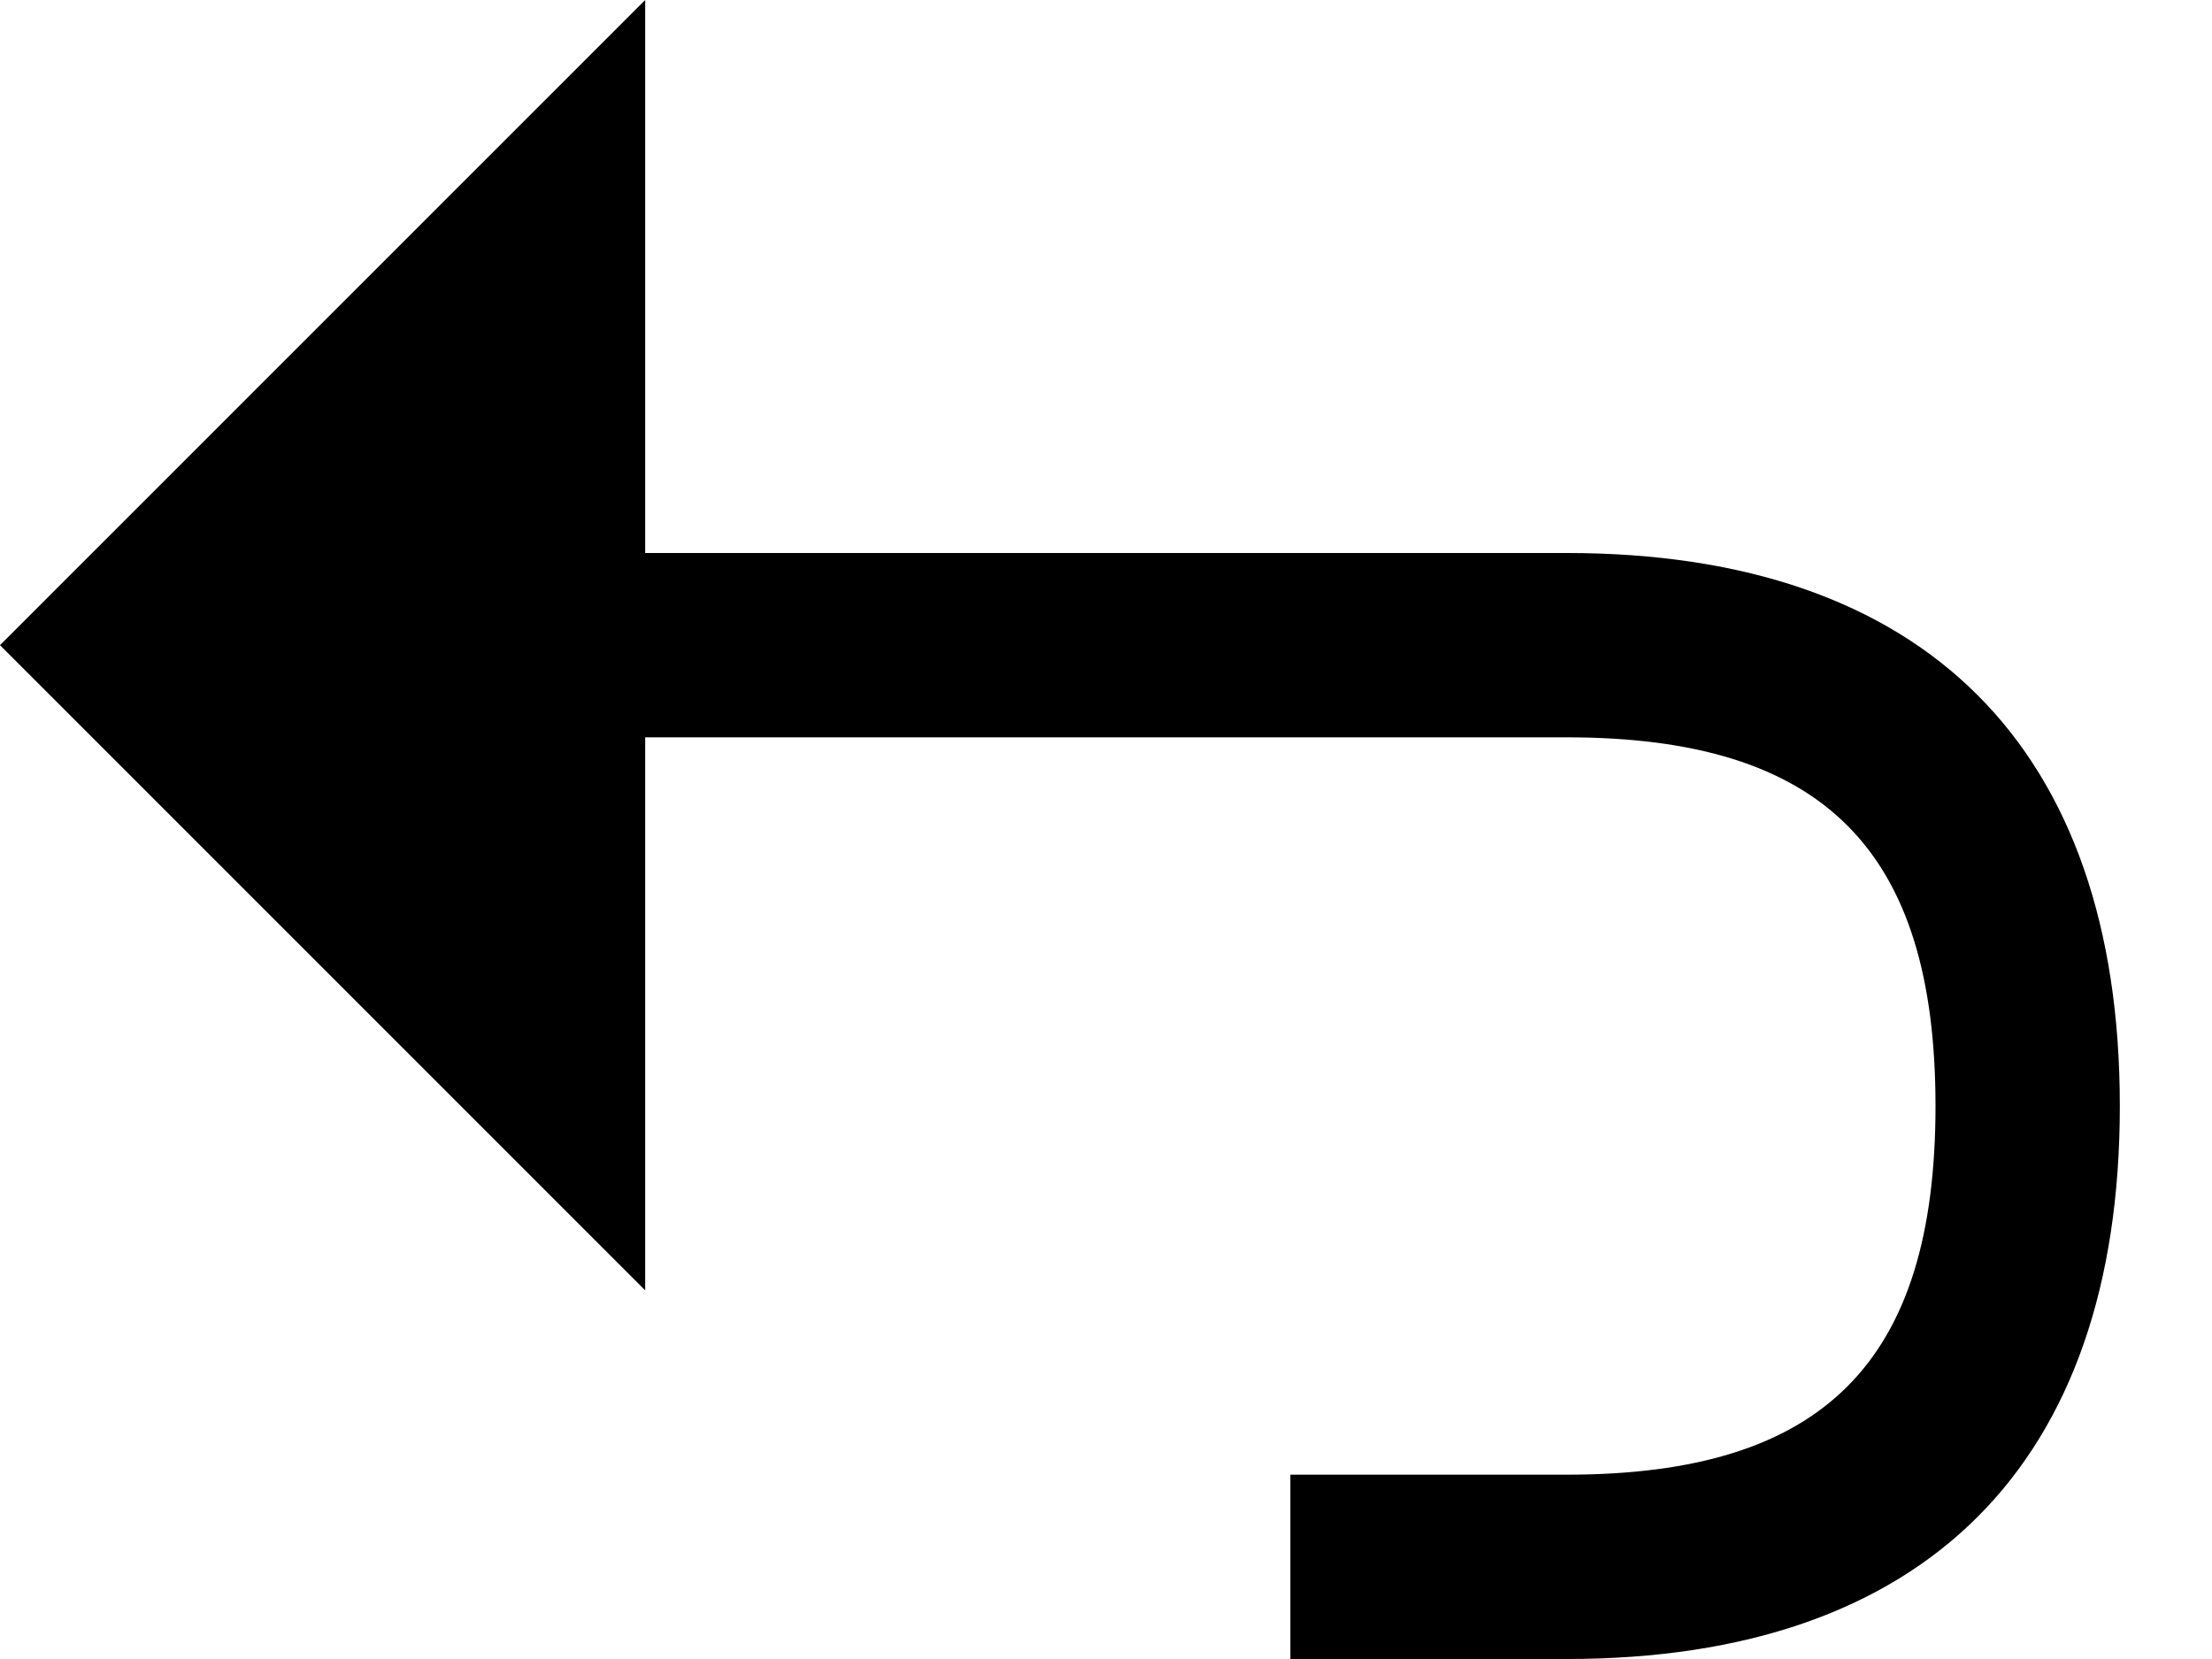
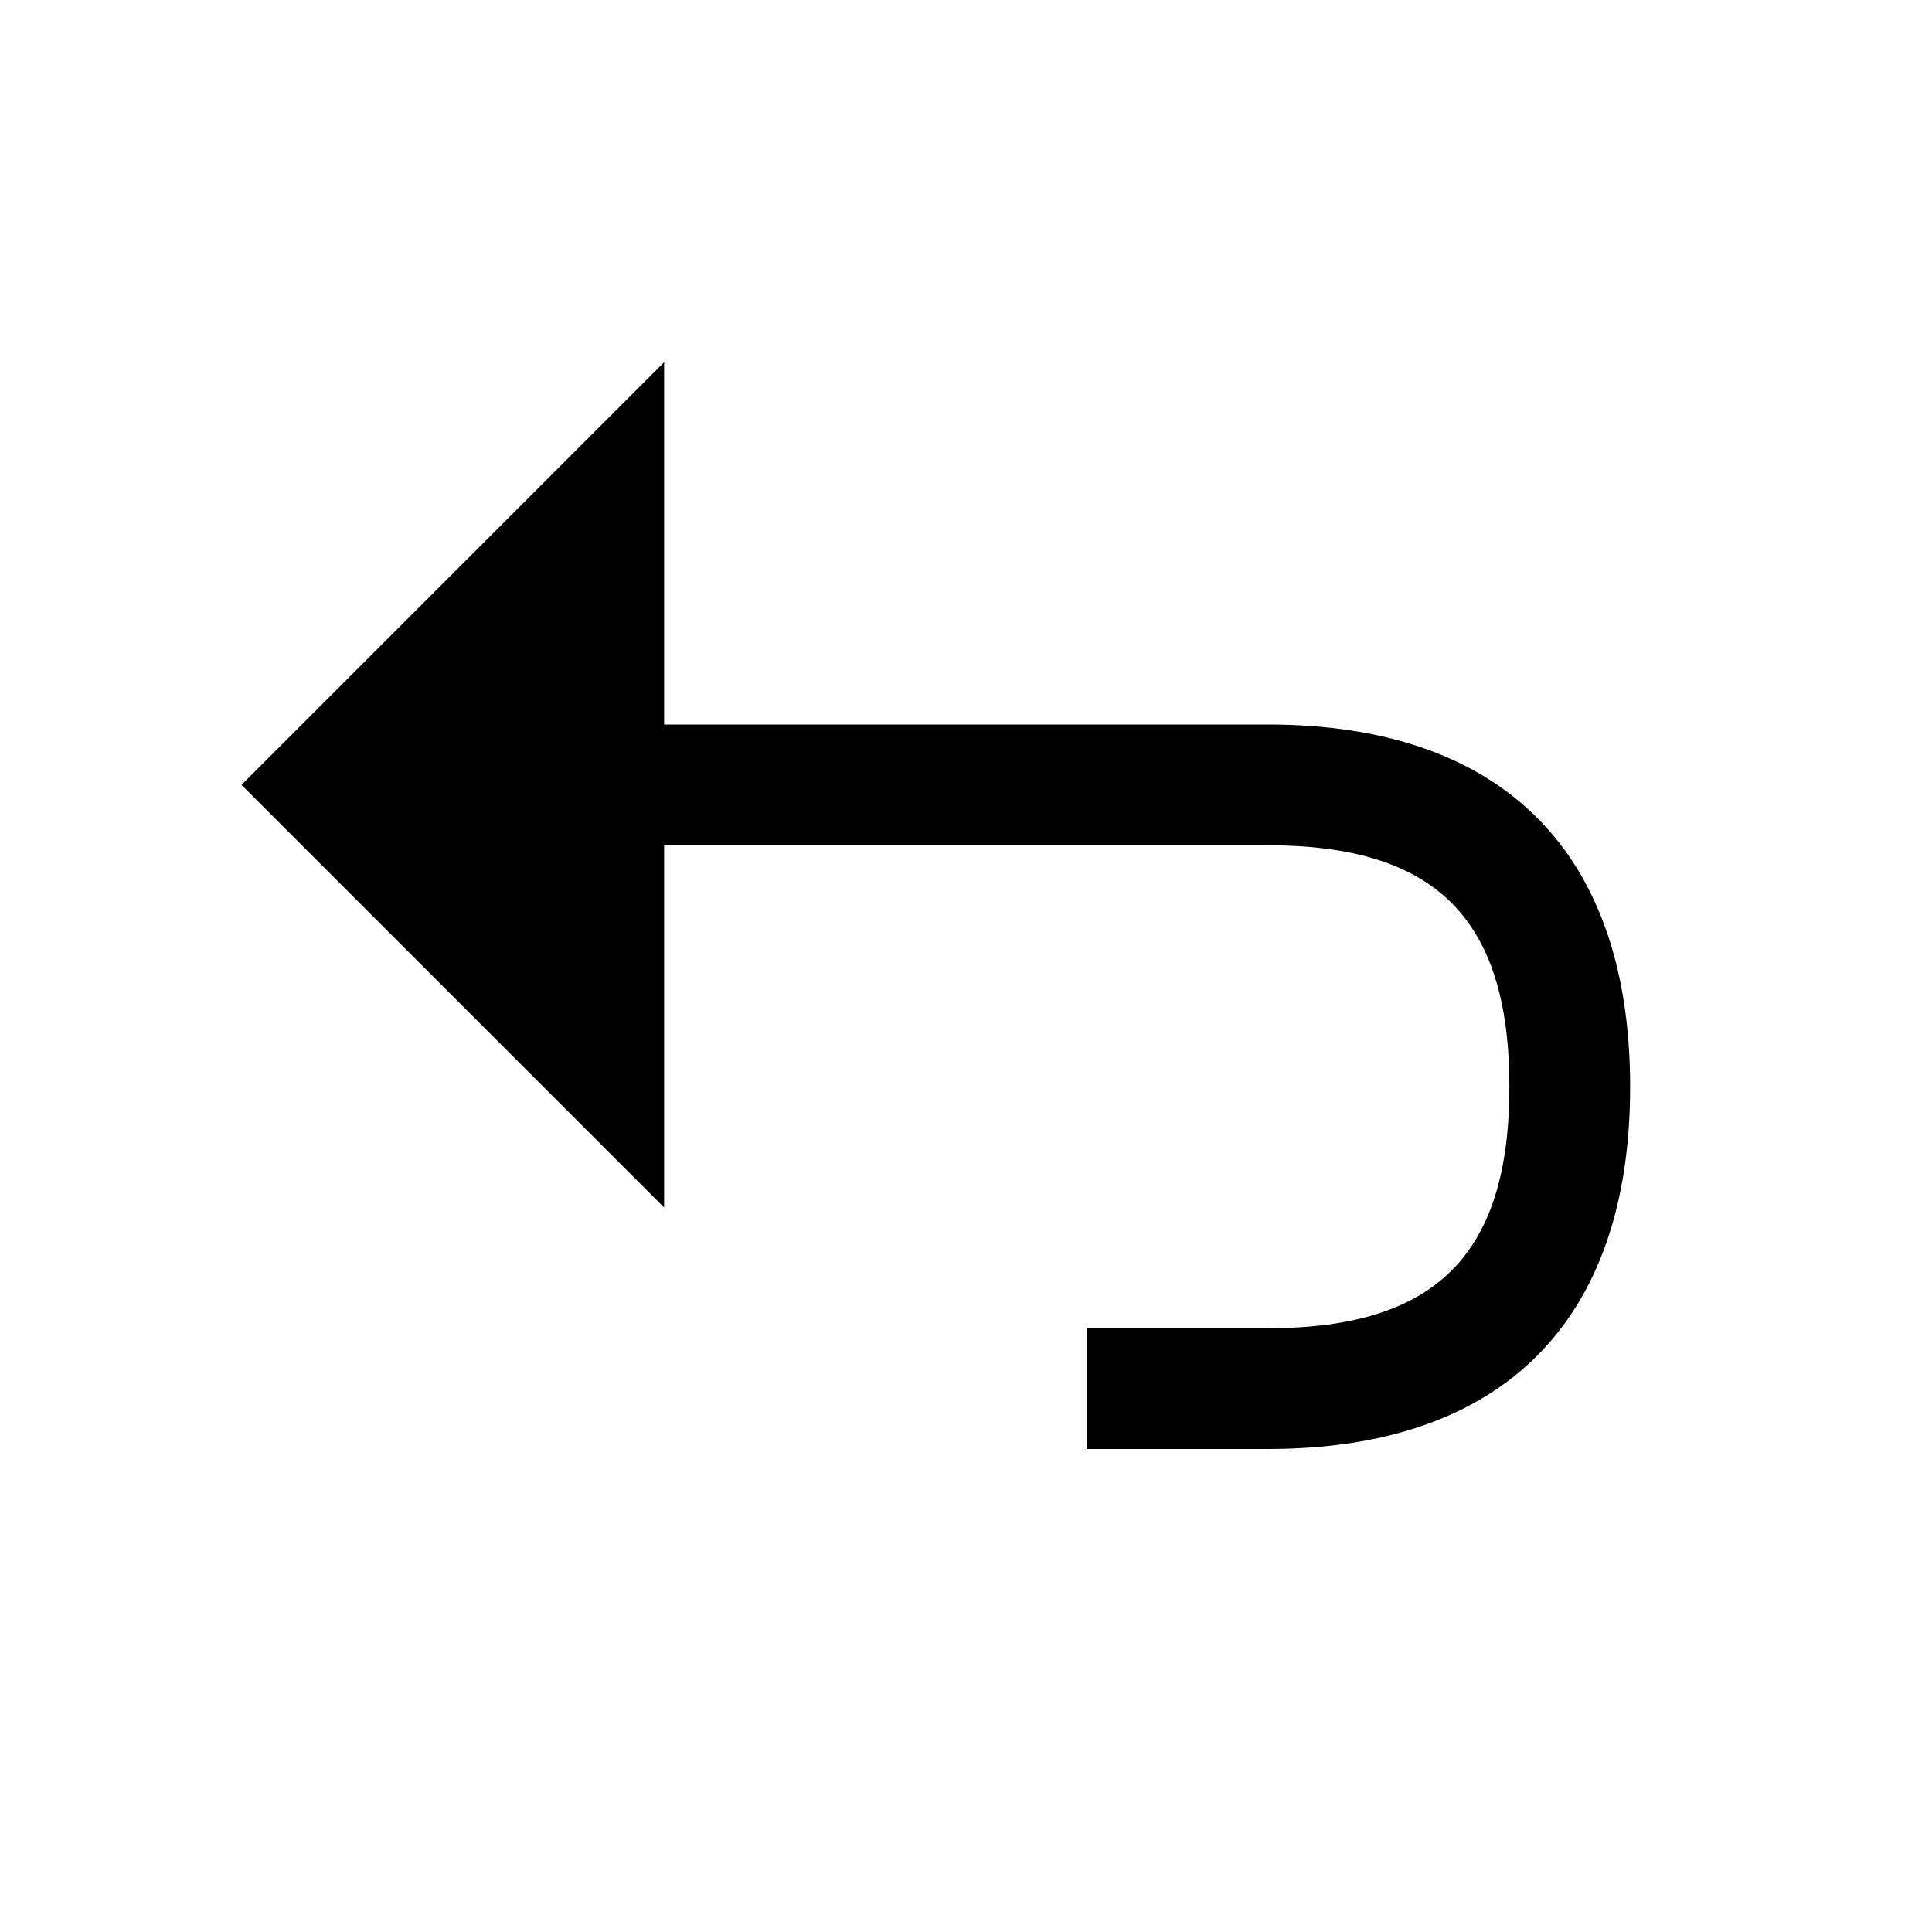
- <svg xmlns="http://www.w3.org/2000/svg" xmlns:xlink="http://www.w3.org/1999/xlink" width="12" height="9" viewBox="0 0 12 9">
-   <defs>
-     <path id="editor_undo-a" d="M5.5,6 L10.5,6 C12.443,6 13.5,7.057 13.5,9 C13.5,10.943 12.443,12 10.5,12 L9,12 L9,11 L10.5,11 C11.891,11 12.5,10.391 12.5,9 C12.5,7.609 11.891,7 10.5,7 L5.5,7 L5.5,10 L2,6.5 L5.5,3 L5.5,6 Z" />
-   </defs>
-   <g transform="translate(-2 -3)">
-     <use xlink:href="#editor_undo-a" />
-   </g>
+ <svg xmlns="http://www.w3.org/2000/svg" width="16" height="16" viewBox="0 0 16 16">
+   <path d="M5.5,6 L10.5,6 C12.443,6 13.5,7.057 13.5,9 C13.5,10.943 12.443,12 10.5,12 L9,12 L9,11 L10.5,11 C11.891,11 12.5,10.391 12.5,9 C12.5,7.609 11.891,7 10.5,7 L5.5,7 L5.5,10 L2,6.5 L5.5,3 L5.5,6 Z" />
</svg>
